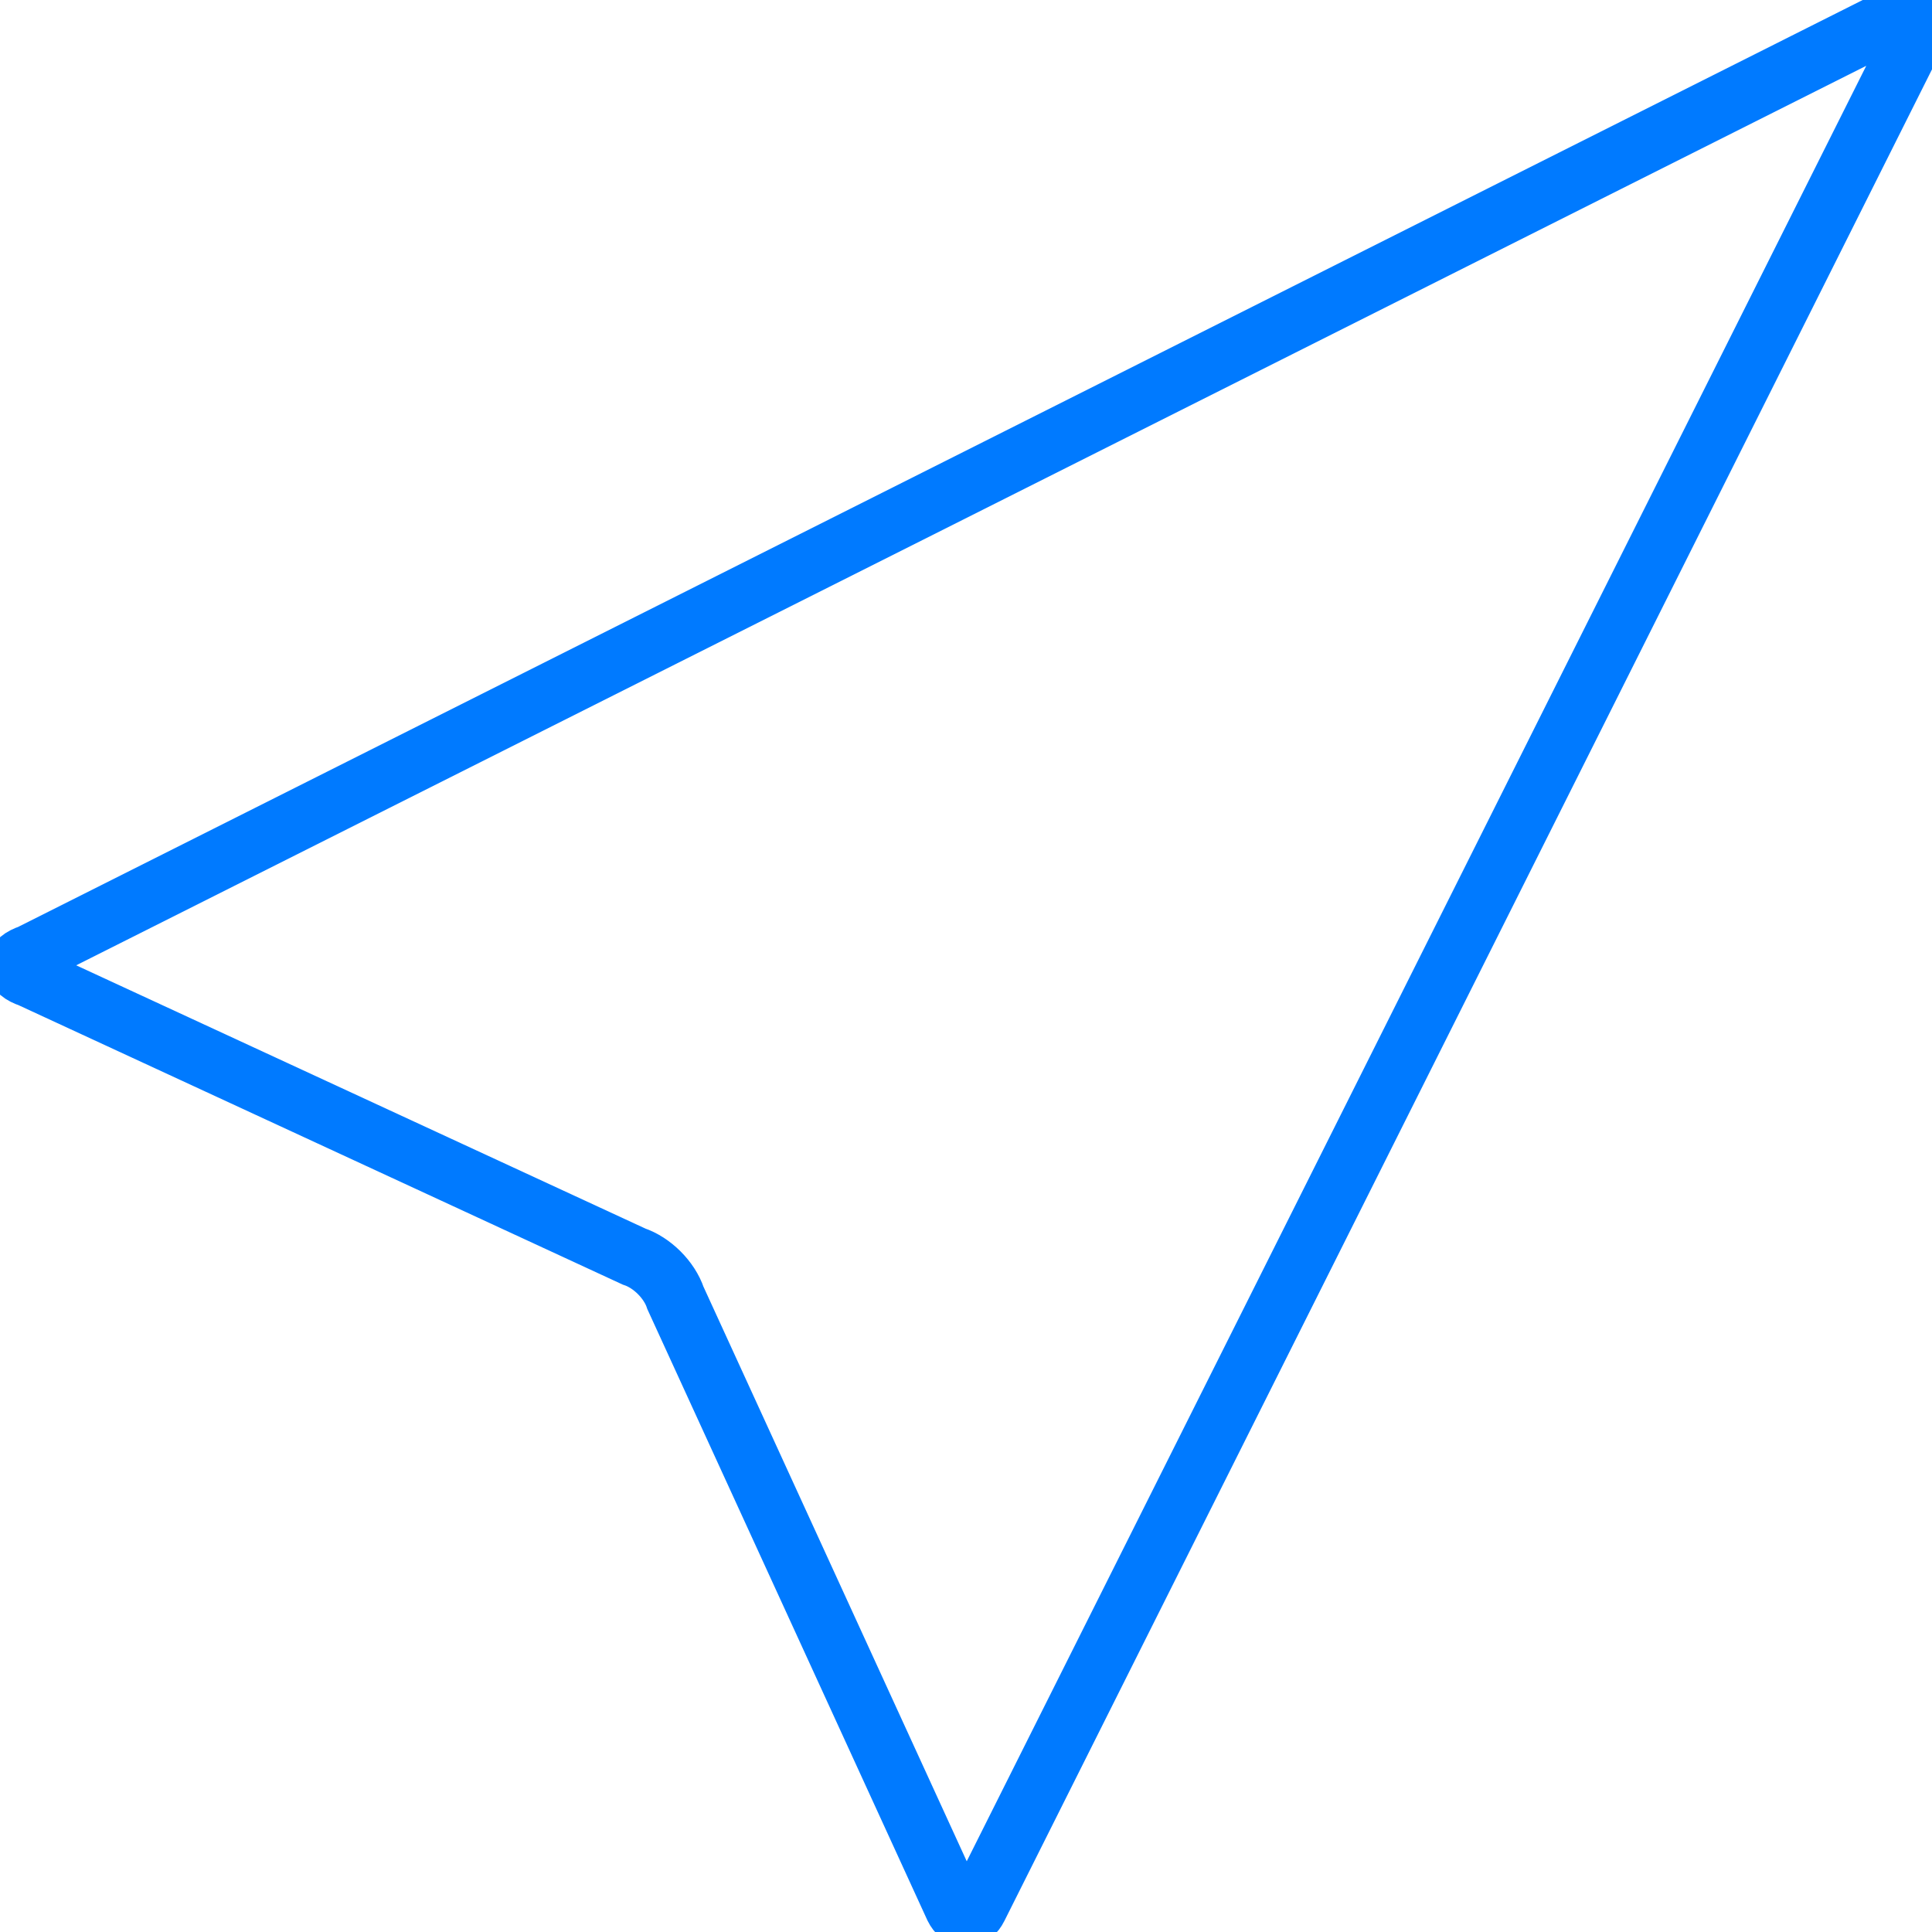
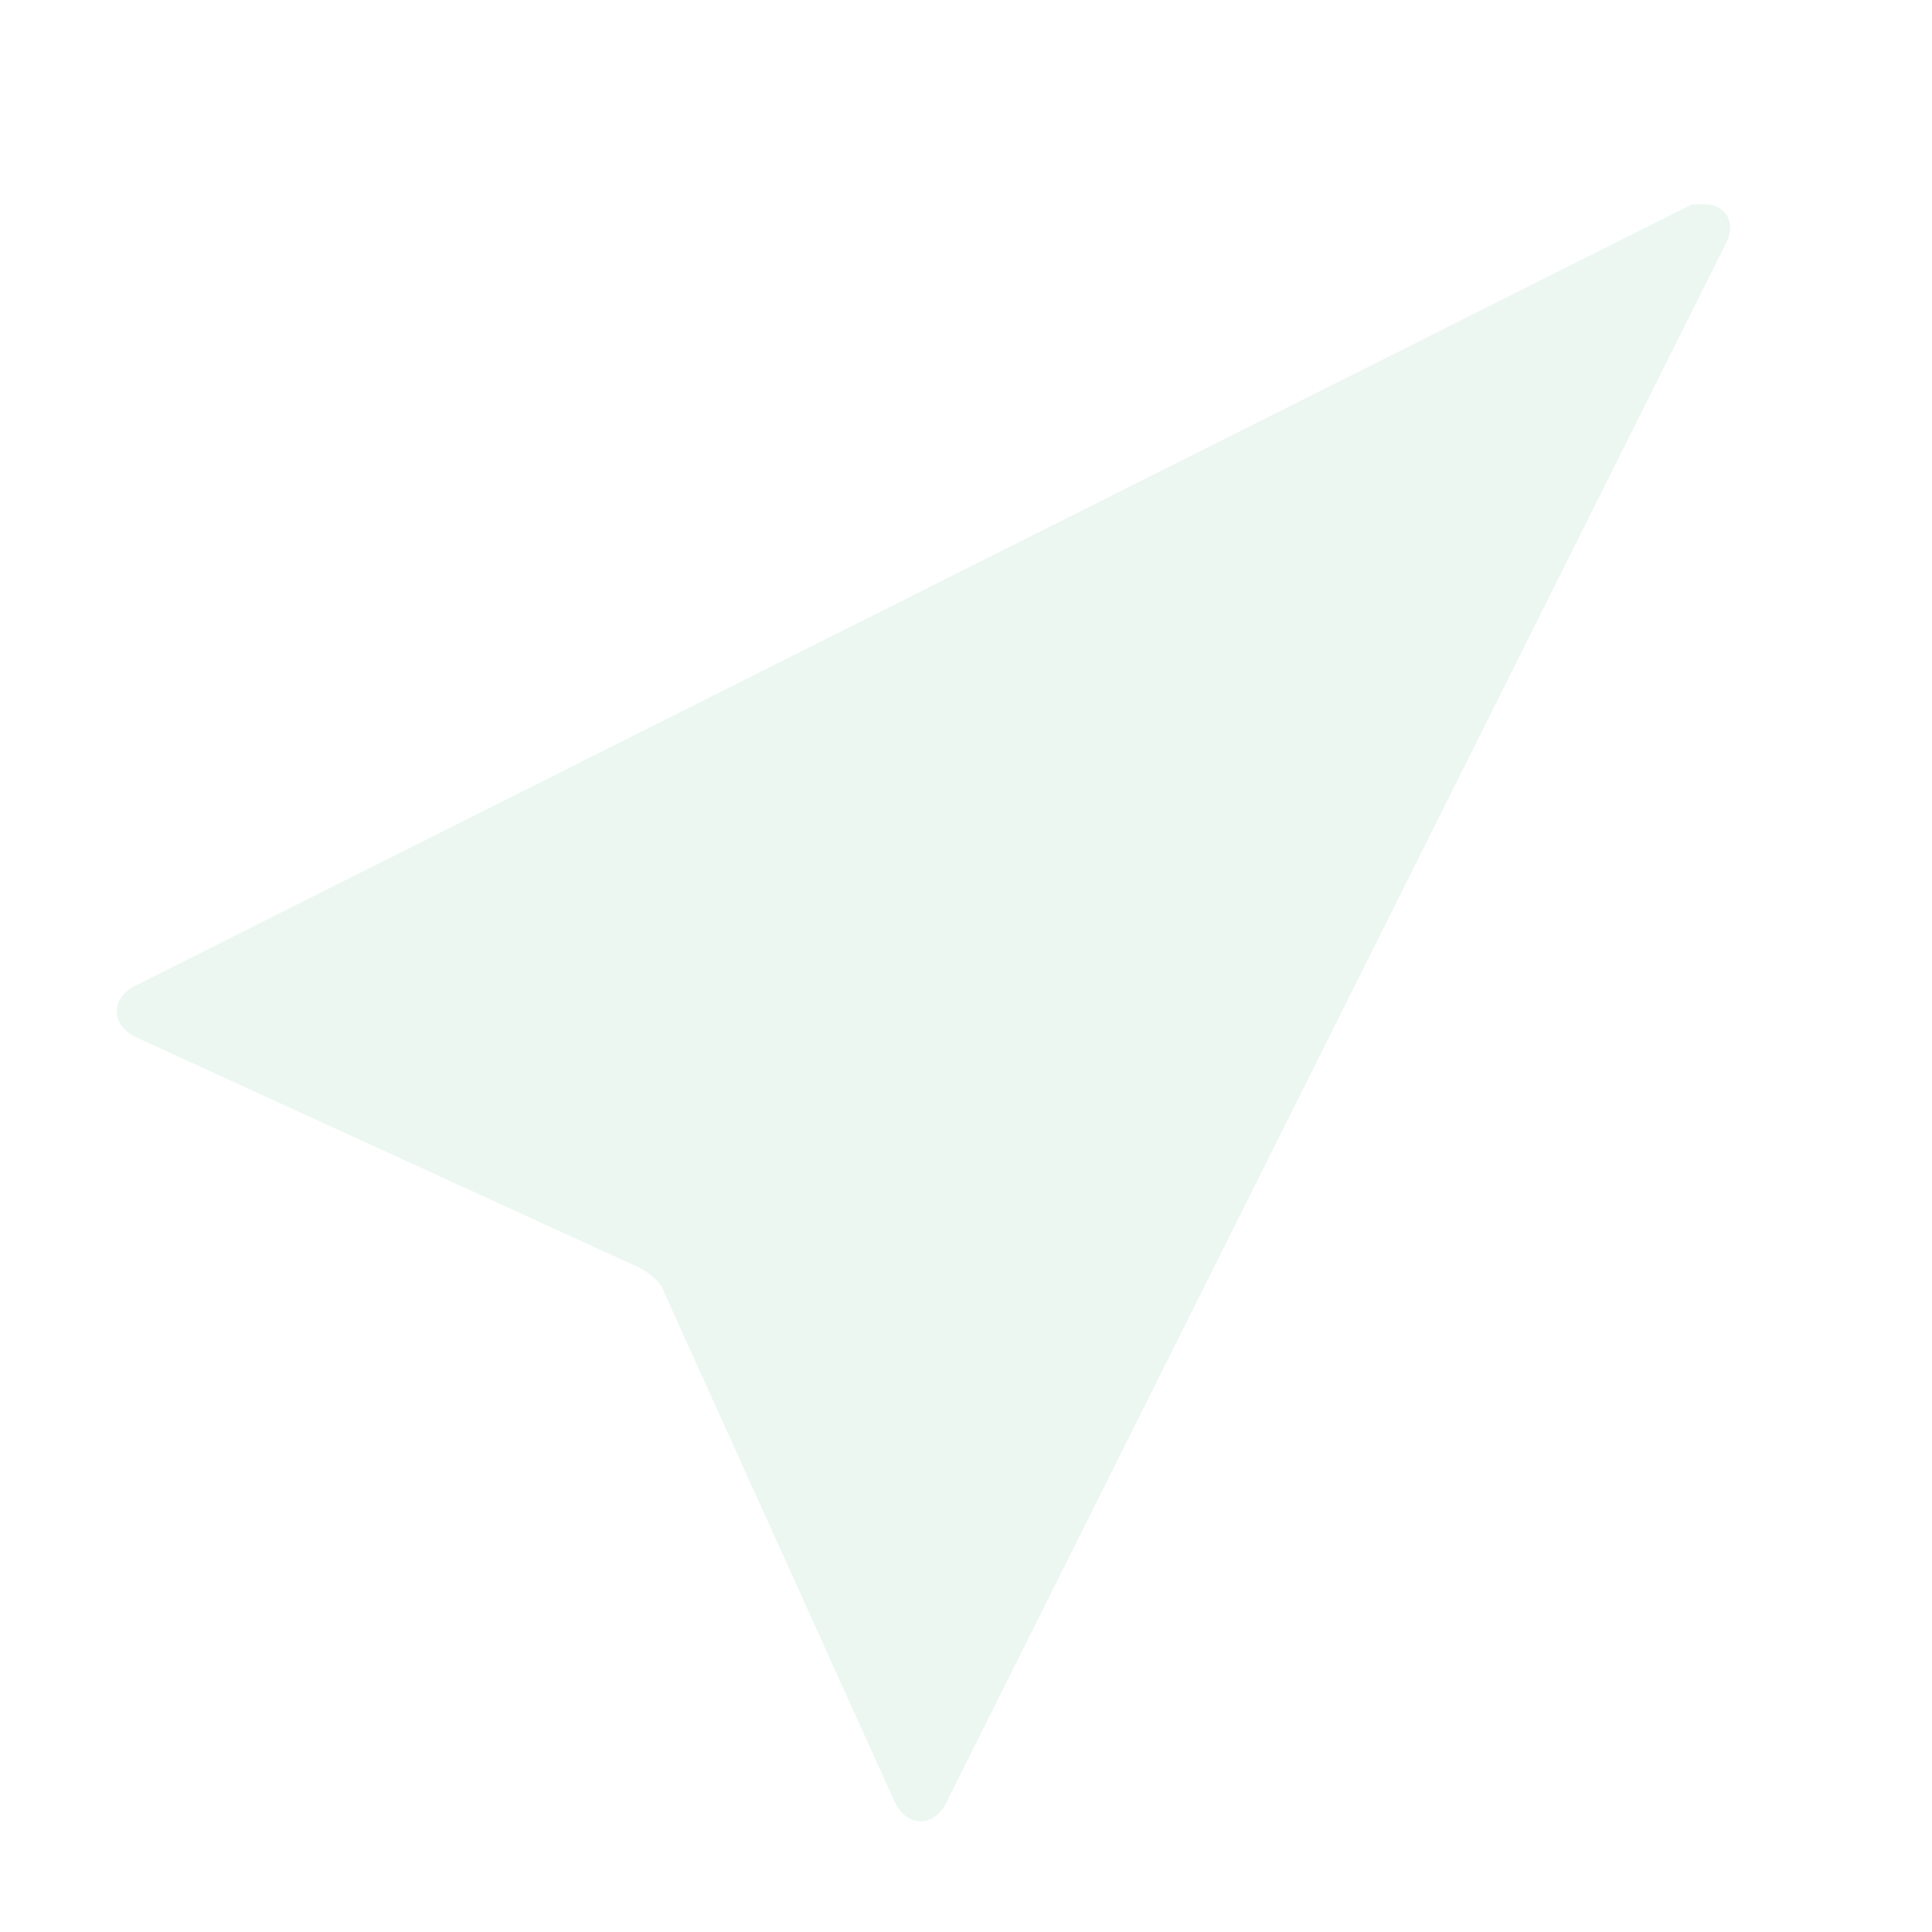
- <svg xmlns="http://www.w3.org/2000/svg" version="1.1" width="32" height="32" data-icon="location" viewBox="0 0 32 32">
-   <path stroke="#007AFF" fill-opacity="0" stroke-width="1" d="M31.719.156c-.036.002-.075.006-.125.031l-31.094 15.625c-.3.1-.3.275 0 .375l10 4.625c.3.1.588.387.688.688l4.625 10.094c.1.2.275.2.375 0l15.625-31.188c.075-.15.014-.255-.094-.25z" />
+ <svg xmlns="http://www.w3.org/2000/svg" version="1.1" id="Layer_1" x="0px" y="0px" viewBox="-383 385 32 32" enable-background="new -383 385 32 32" xml:space="preserve">
+   <g id="XMLID_2_">
+     <g>
+       <path fill="#EDF7F2" d="M-354.8,388.7c0.1,0,0.1,0.1,0.1,0.2l-12.9,25.8c-0.1,0.2-0.2,0.2-0.3,0l-3.8-8.4    c-0.1-0.2-0.3-0.5-0.6-0.6l-8.3-3.8c-0.2-0.1-0.2-0.2,0-0.3l25.7-12.9C-354.8,388.7-354.8,388.7-354.8,388.7z" />
+     </g>
+     <g>
+       <path fill="none" stroke="#EDF7F2" stroke-width="0.633" d="M-354.8,388.7c0,0-0.1,0-0.1,0l-25.7,12.9c-0.2,0.1-0.2,0.2,0,0.3    l8.3,3.8c0.2,0.1,0.5,0.3,0.6,0.6l3.8,8.4c0.1,0.2,0.2,0.2,0.3,0l12.9-25.8C-354.6,388.7-354.7,388.7-354.8,388.7z" />
+     </g>
+   </g>
</svg>
